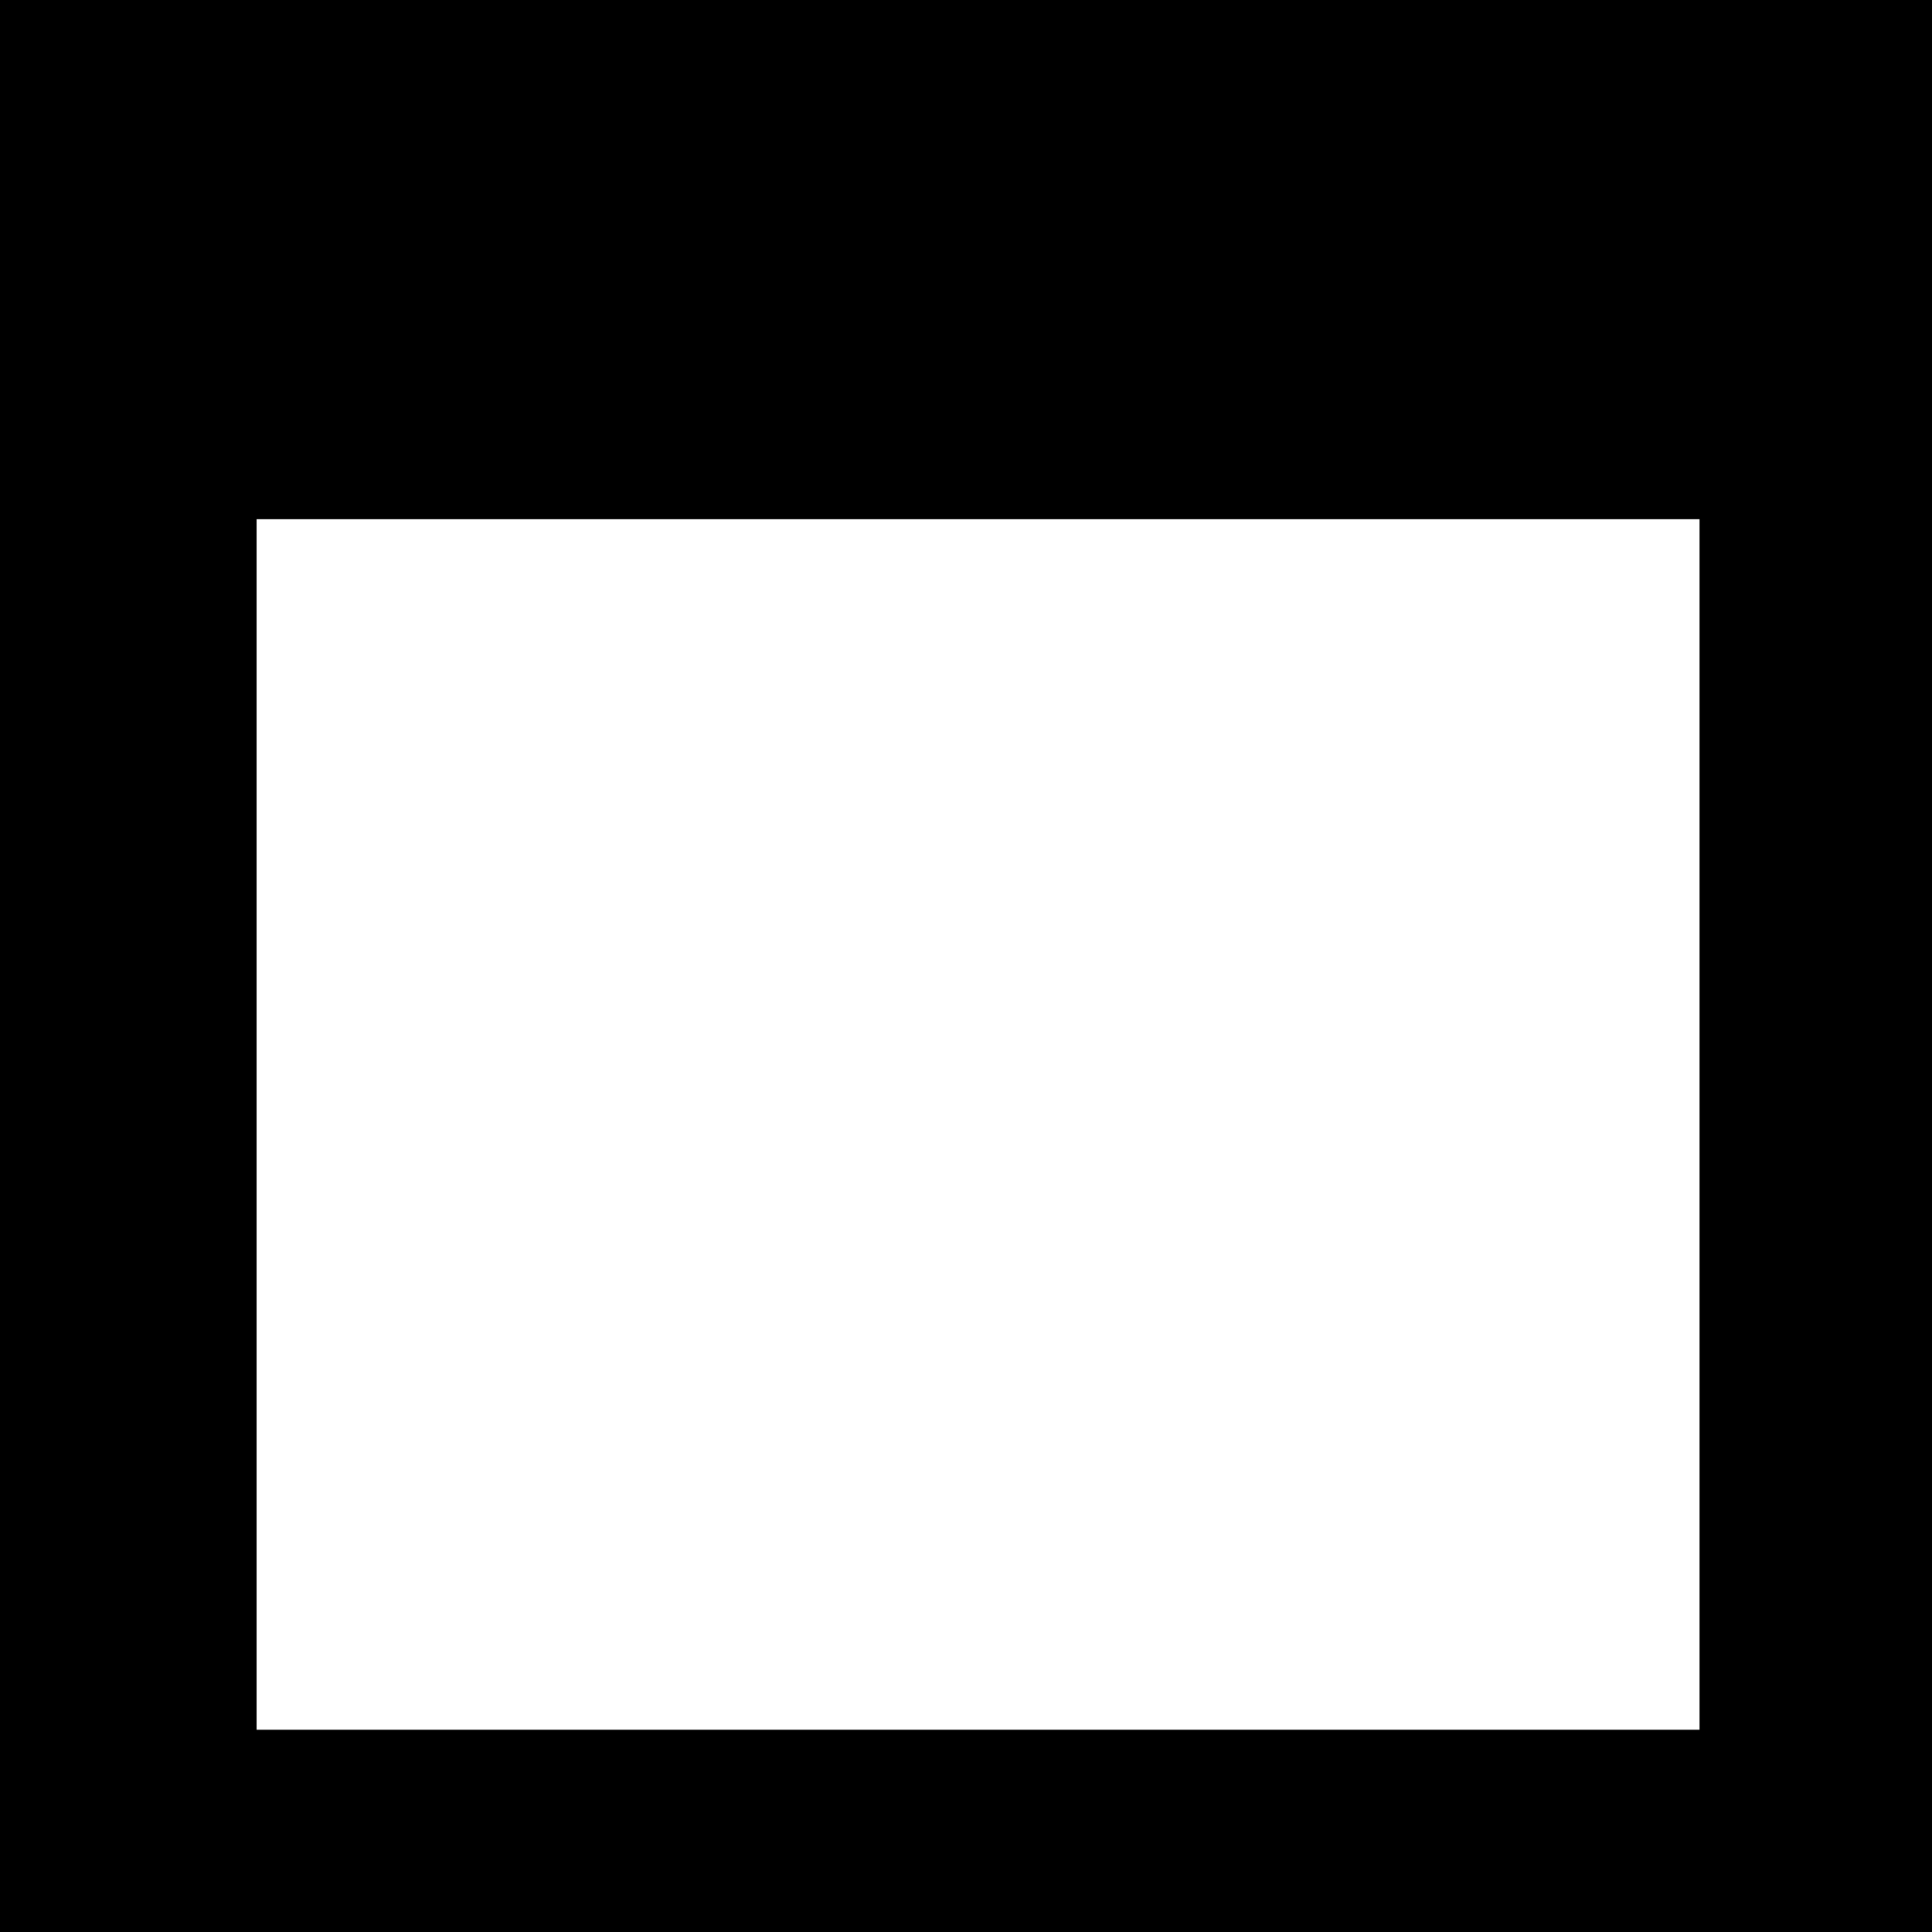
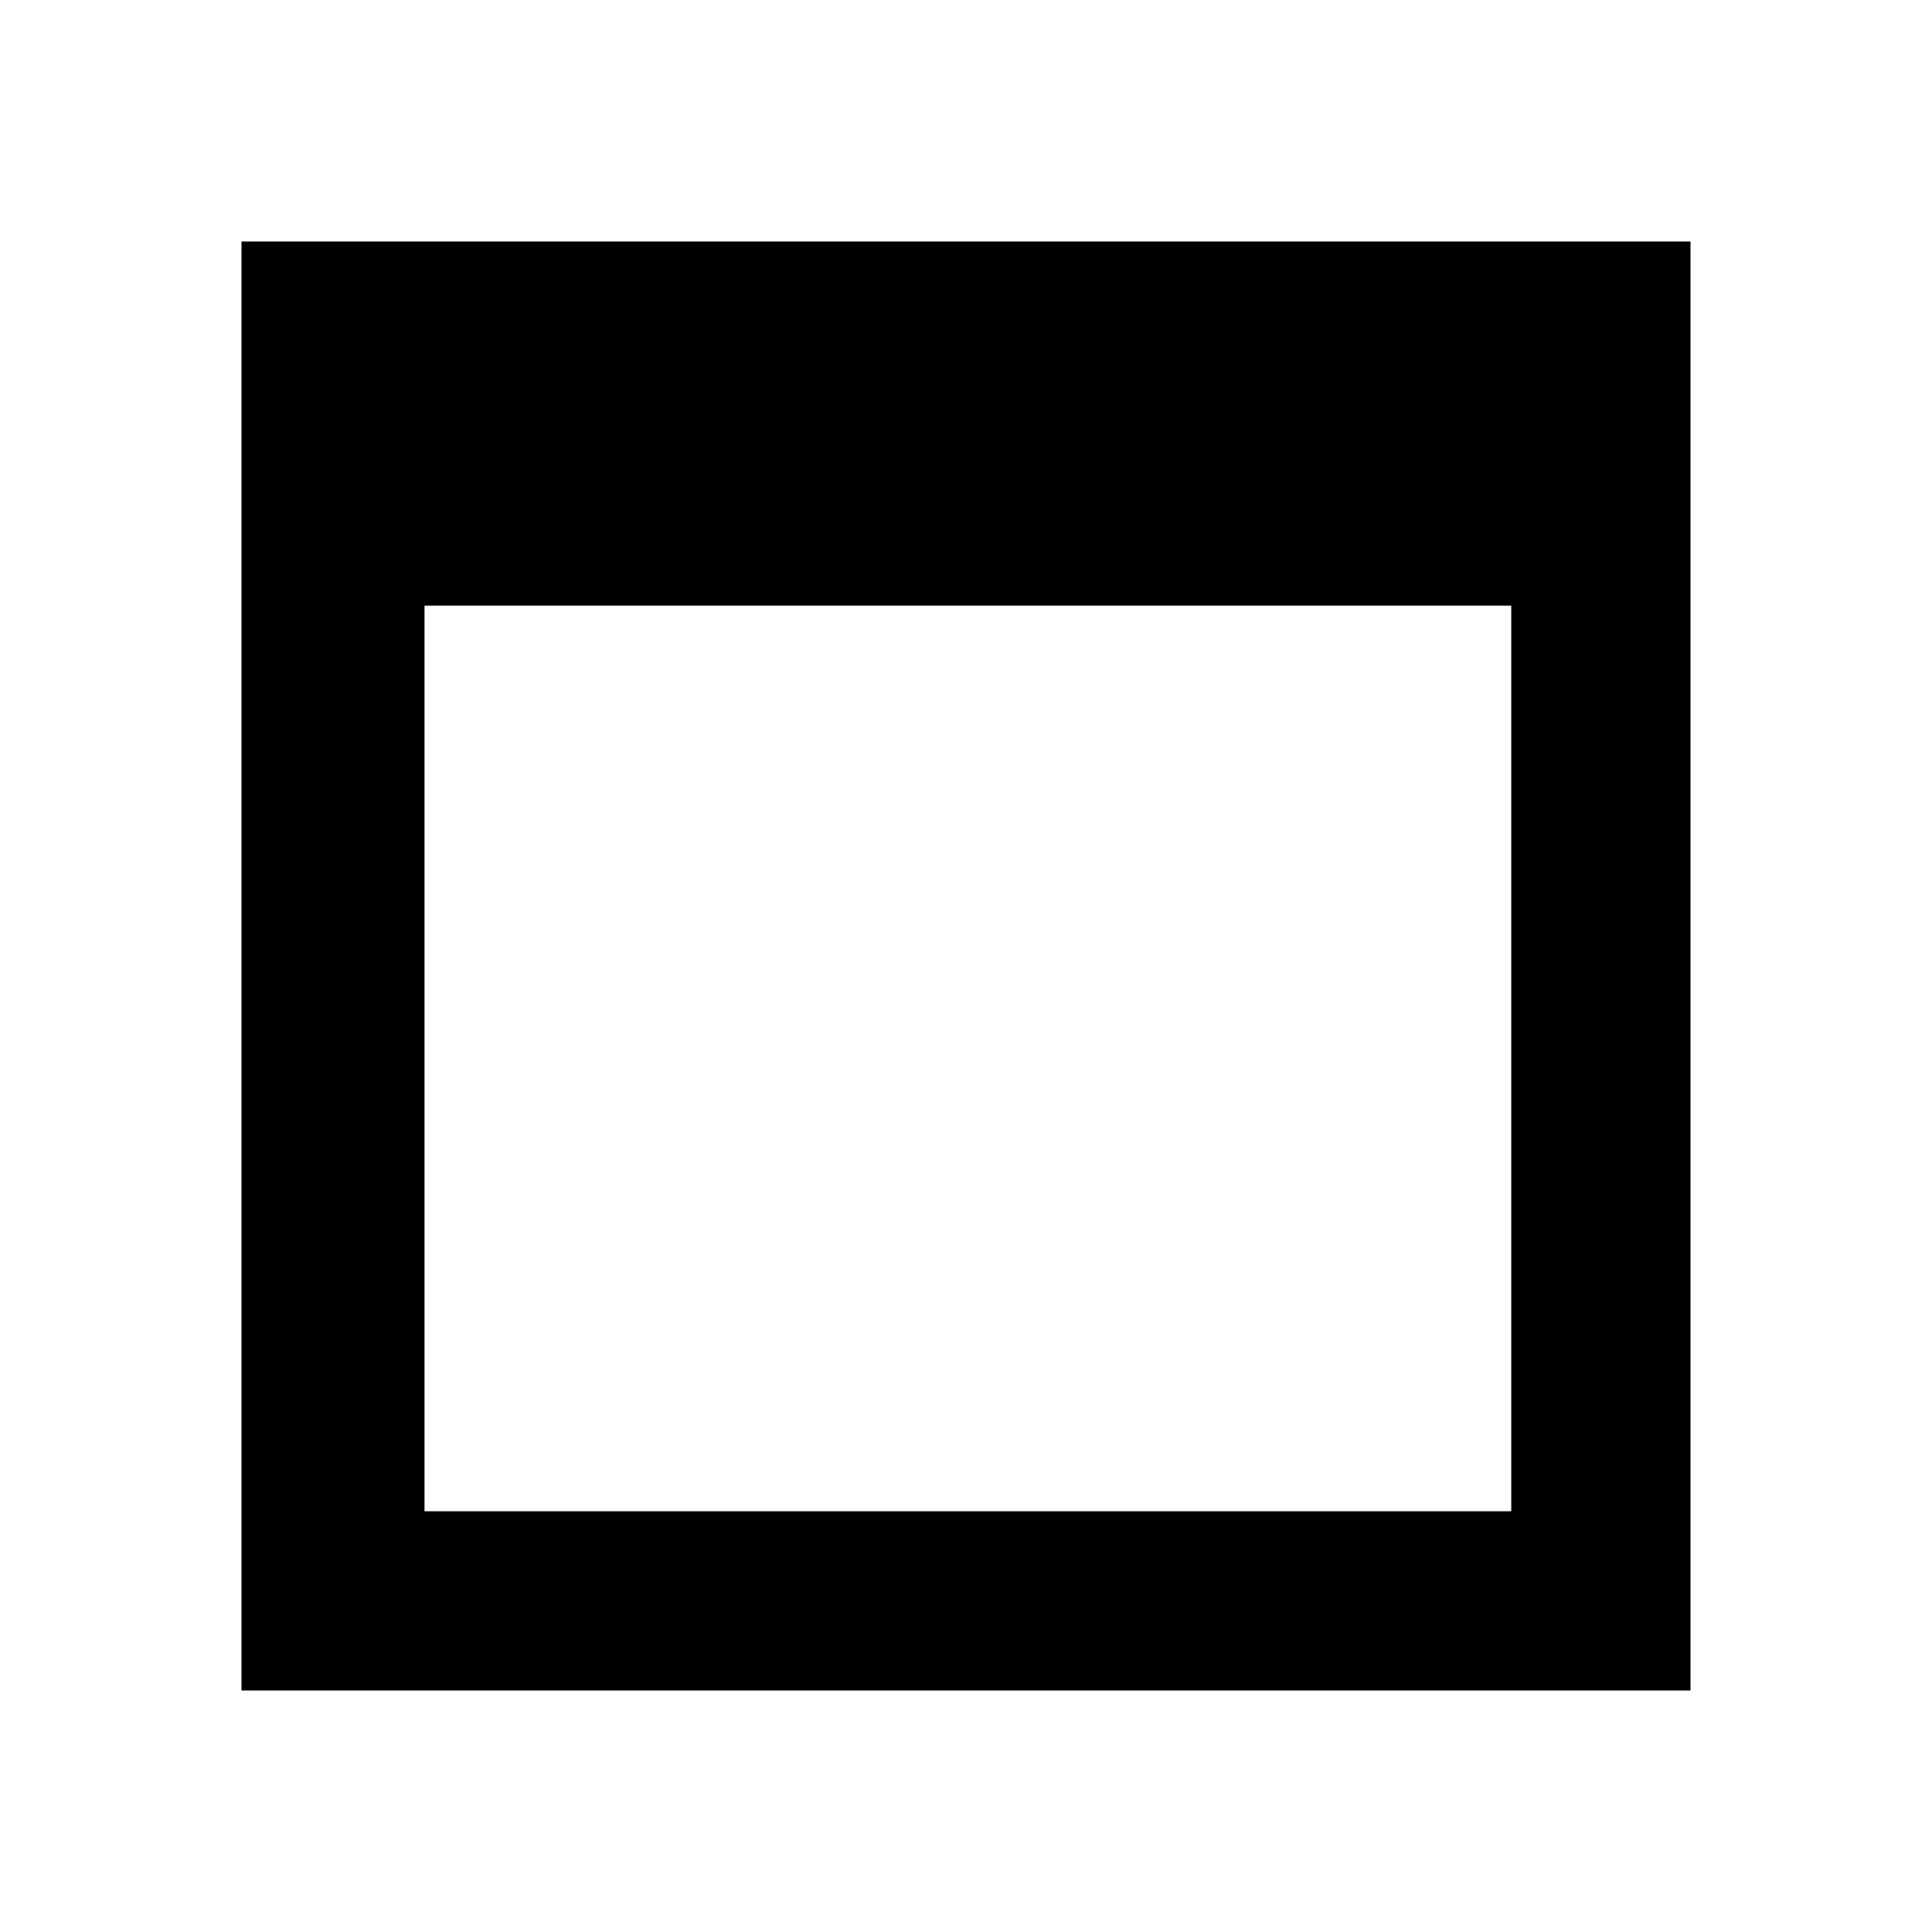
- <svg xmlns="http://www.w3.org/2000/svg" version="1.1" id="Layer_1" x="0px" y="0px" viewBox="-273 365 64 64" enable-background="new -273 365 64 64" xml:space="preserve">
-   <path d="M-209,429h-64v-64h64V429z M-216.7,382.2h-47.8v40.1h47.8V382.2z" />
+ <svg xmlns="http://www.w3.org/2000/svg" version="1.1" id="Layer_1" x="0px" y="0px" width="512px" height="512px" viewBox="0 0 512 512" enable-background="new 0 0 512 512" xml:space="preserve">
+   <path d="M448,448H64V64h384V448z M400.5,160.5h-288v240h288V160.5z" />
</svg>
